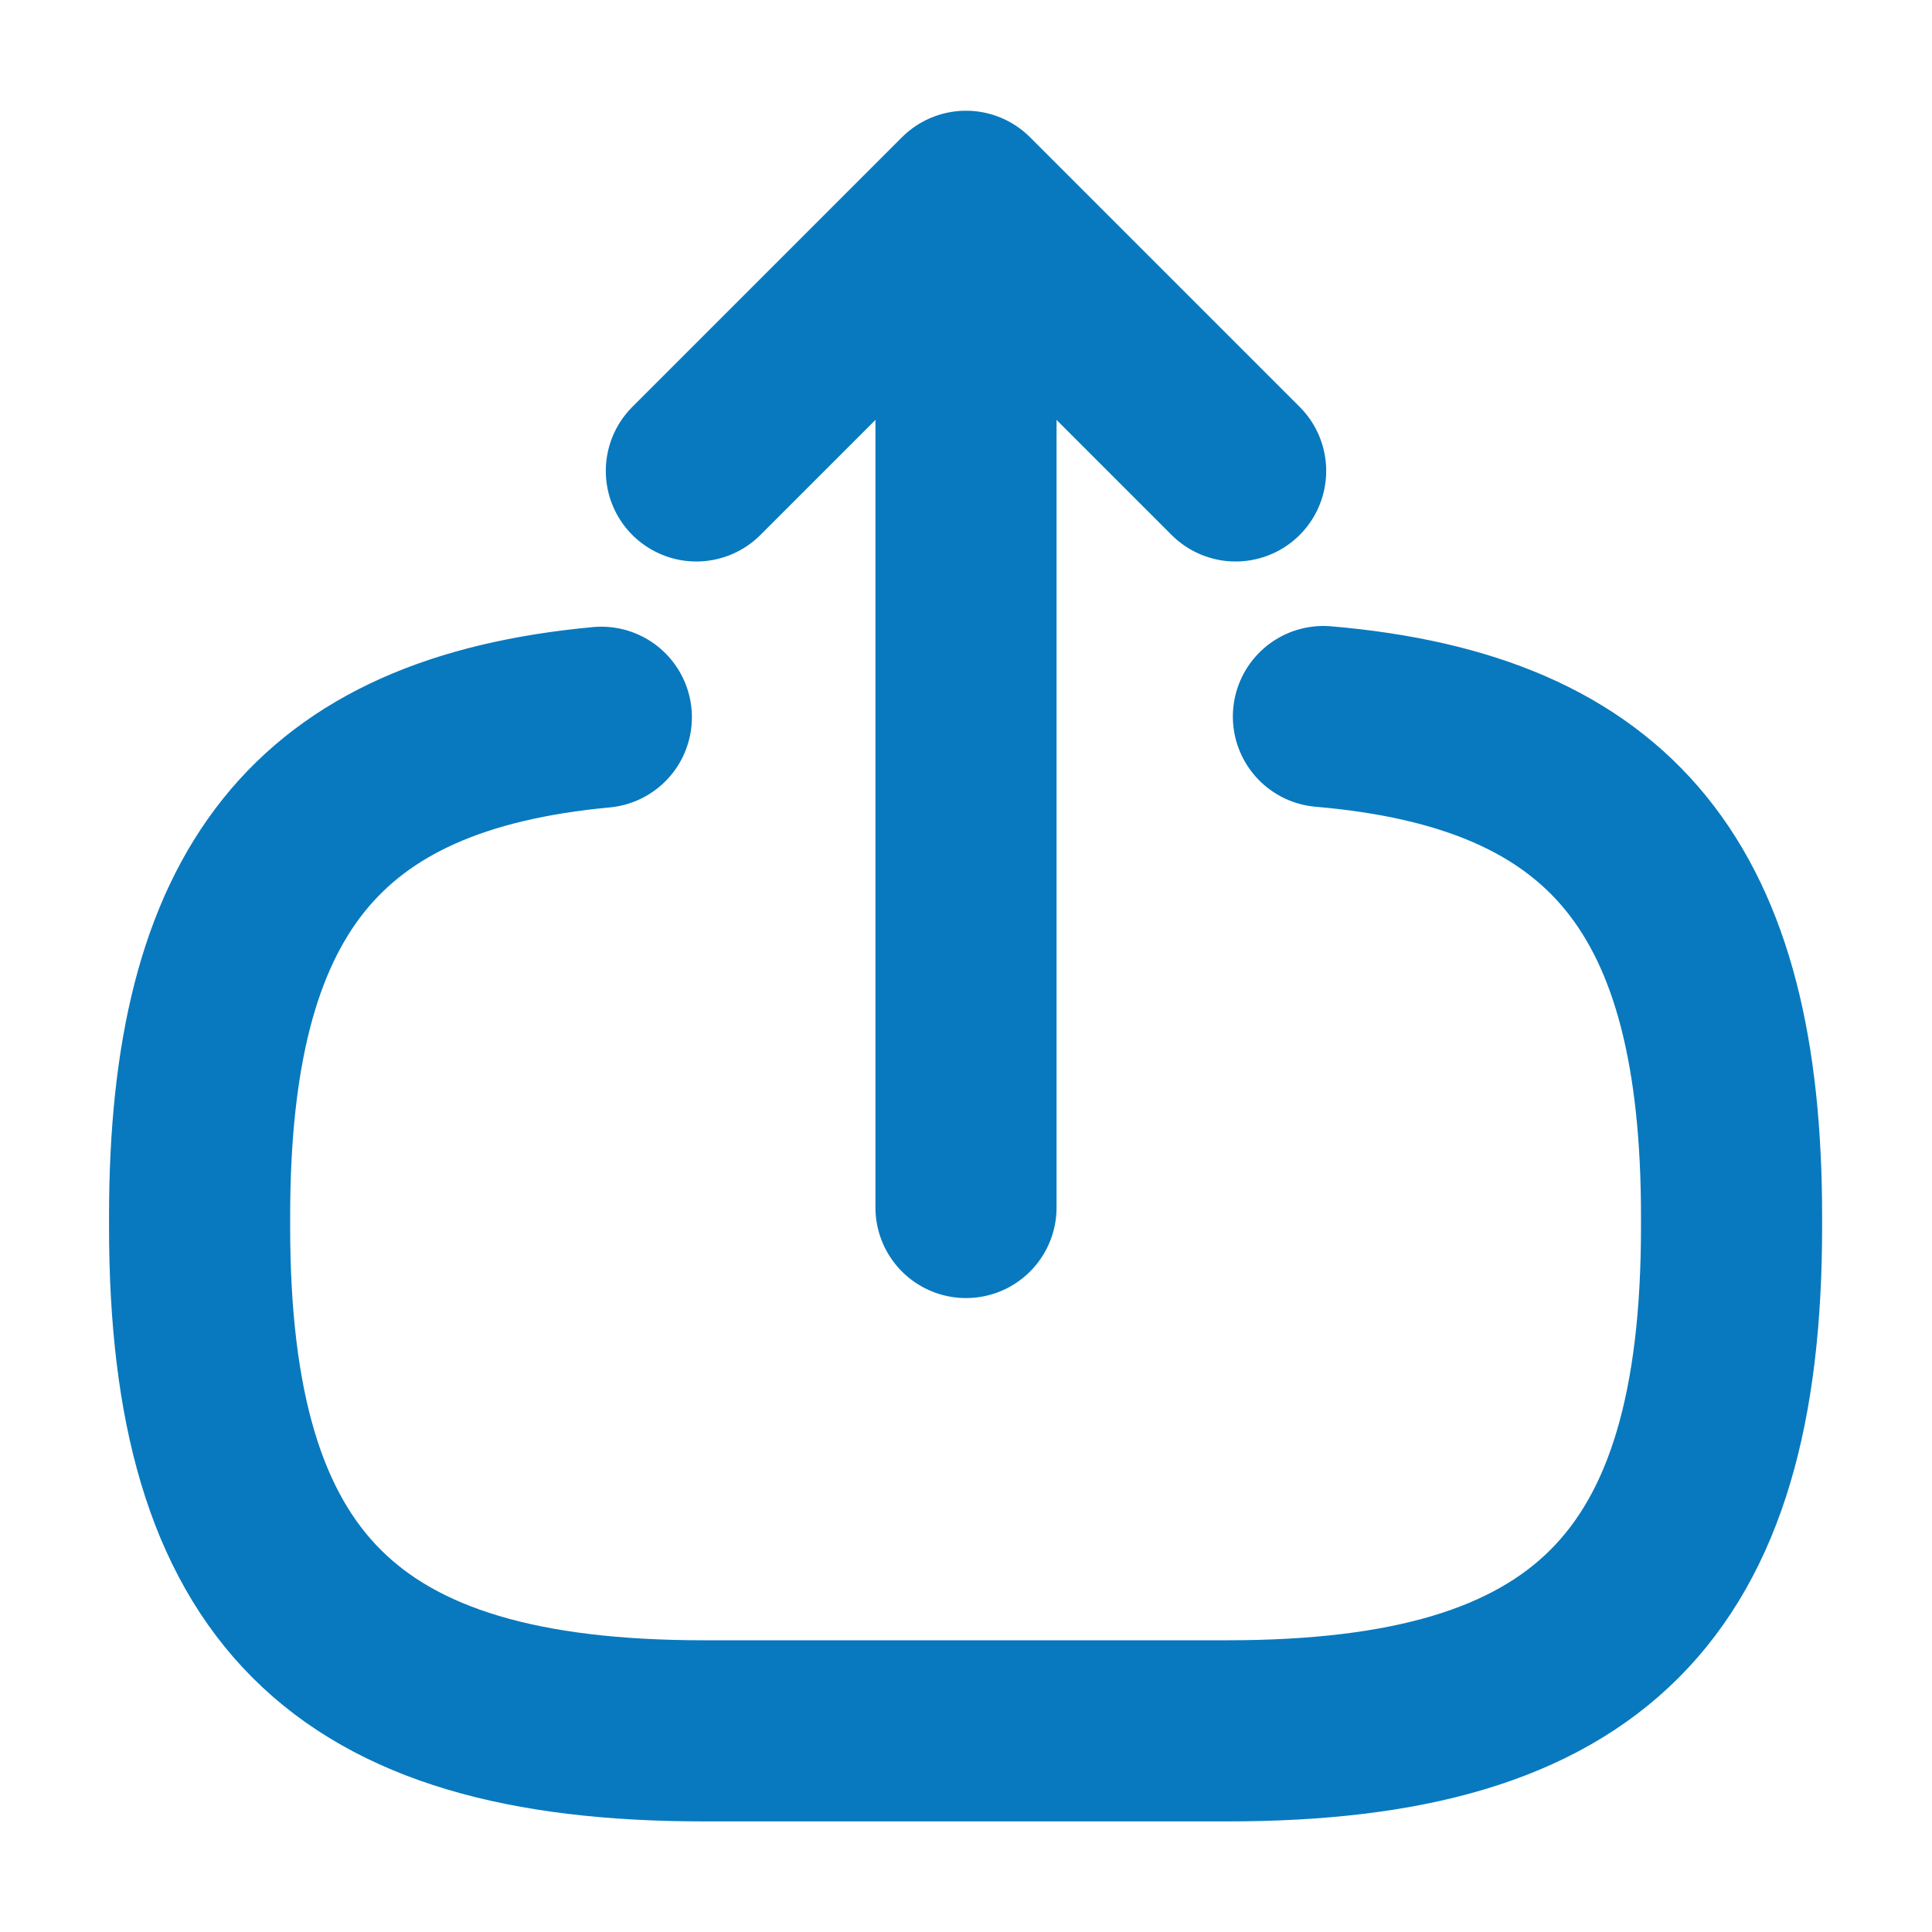
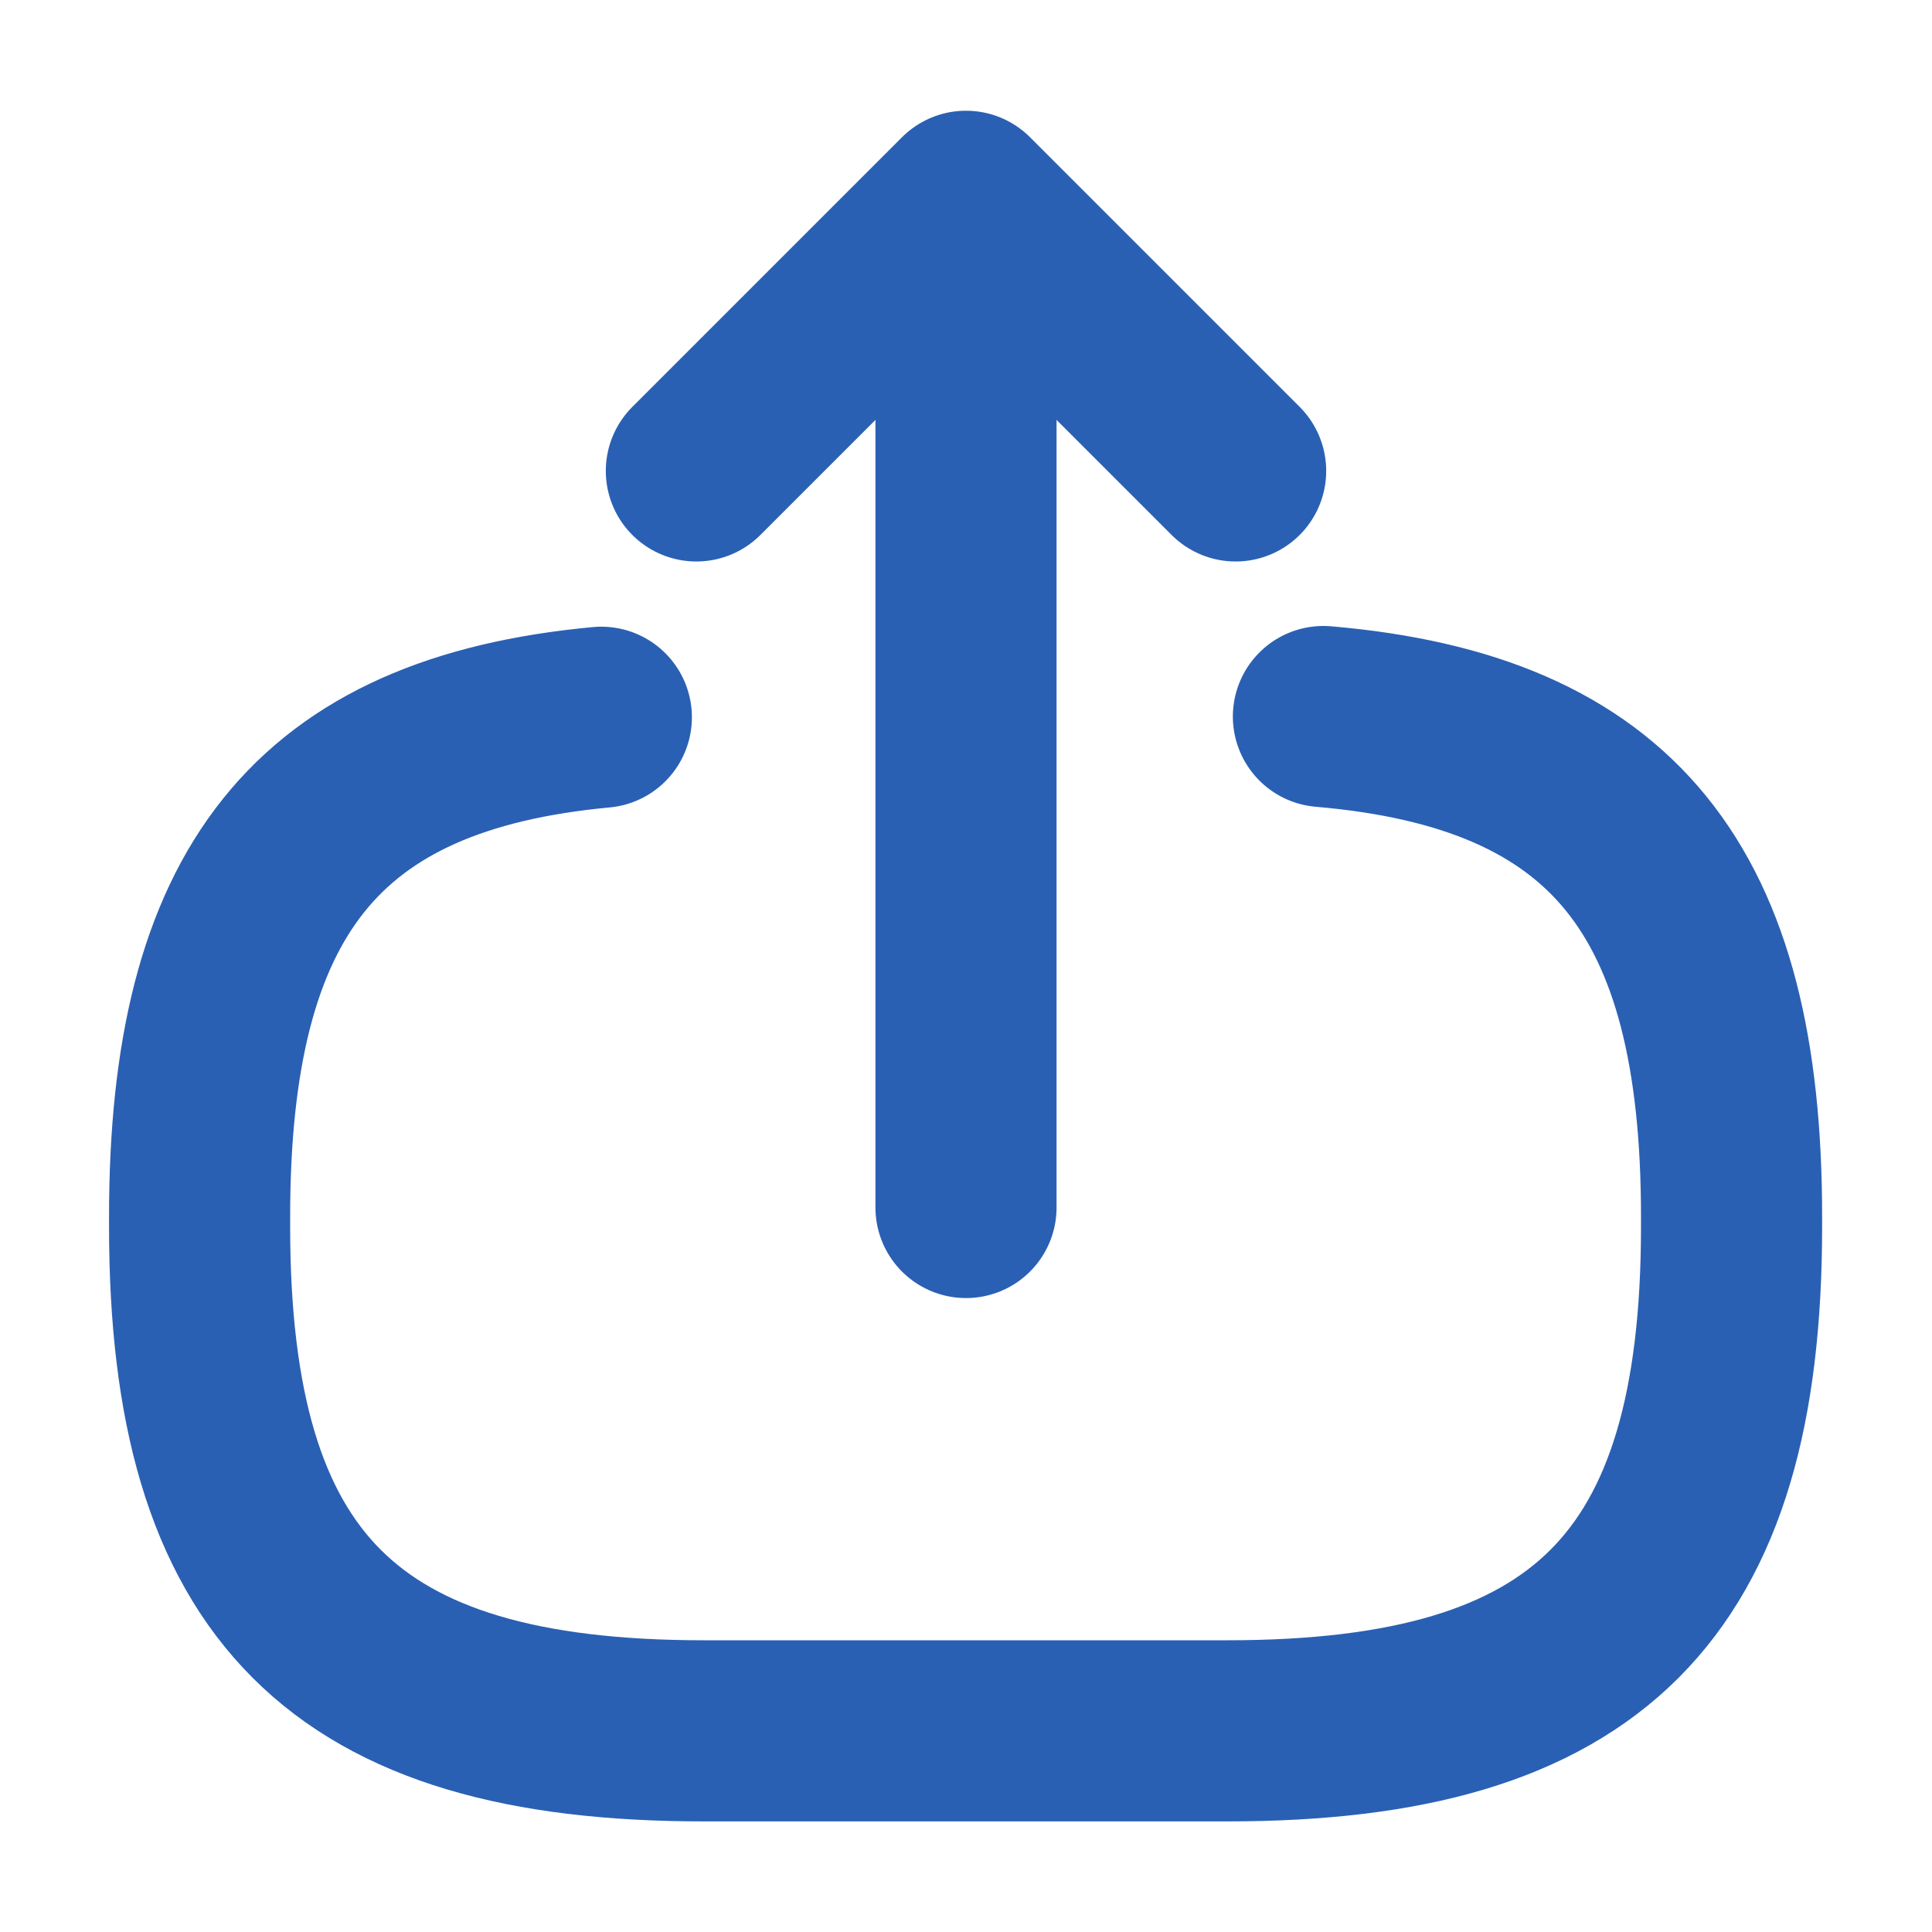
<svg xmlns="http://www.w3.org/2000/svg" width="16" height="16" viewBox="0 0 16 16" fill="none">
-   <path d="M10.96 5.934C13.36 6.14 14.34 7.374 14.34 10.074V10.16C14.34 13.14 13.147 14.334 10.167 14.334H5.827C2.847 14.334 1.653 13.14 1.653 10.16V10.074C1.653 7.394 2.62 6.16 4.98 5.94" stroke="#0879BE" stroke-width="1.5" stroke-linecap="round" stroke-linejoin="round" />
-   <path d="M8 10V2.413" stroke="#0879BE" stroke-width="1.5" stroke-linecap="round" stroke-linejoin="round" />
-   <path d="M10.233 3.9L8 1.667L5.767 3.9" stroke="#0879BE" stroke-width="1.5" stroke-linecap="round" stroke-linejoin="round" />
+   <path d="M10.96 5.934C13.36 6.14 14.34 7.374 14.34 10.074V10.16C14.34 13.14 13.147 14.334 10.167 14.334H5.827C2.847 14.334 1.653 13.14 1.653 10.16V10.074C1.653 7.394 2.62 6.16 4.98 5.94" stroke="#2A60B3" stroke-width="1.5" stroke-linecap="round" stroke-linejoin="round" />
+   <path d="M8 10V2.413" stroke="#2A60B3" stroke-width="1.5" stroke-linecap="round" stroke-linejoin="round" />
+   <path d="M10.233 3.9L8 1.667L5.767 3.9" stroke="#2A60B3" stroke-width="1.5" stroke-linecap="round" stroke-linejoin="round" />
</svg>
